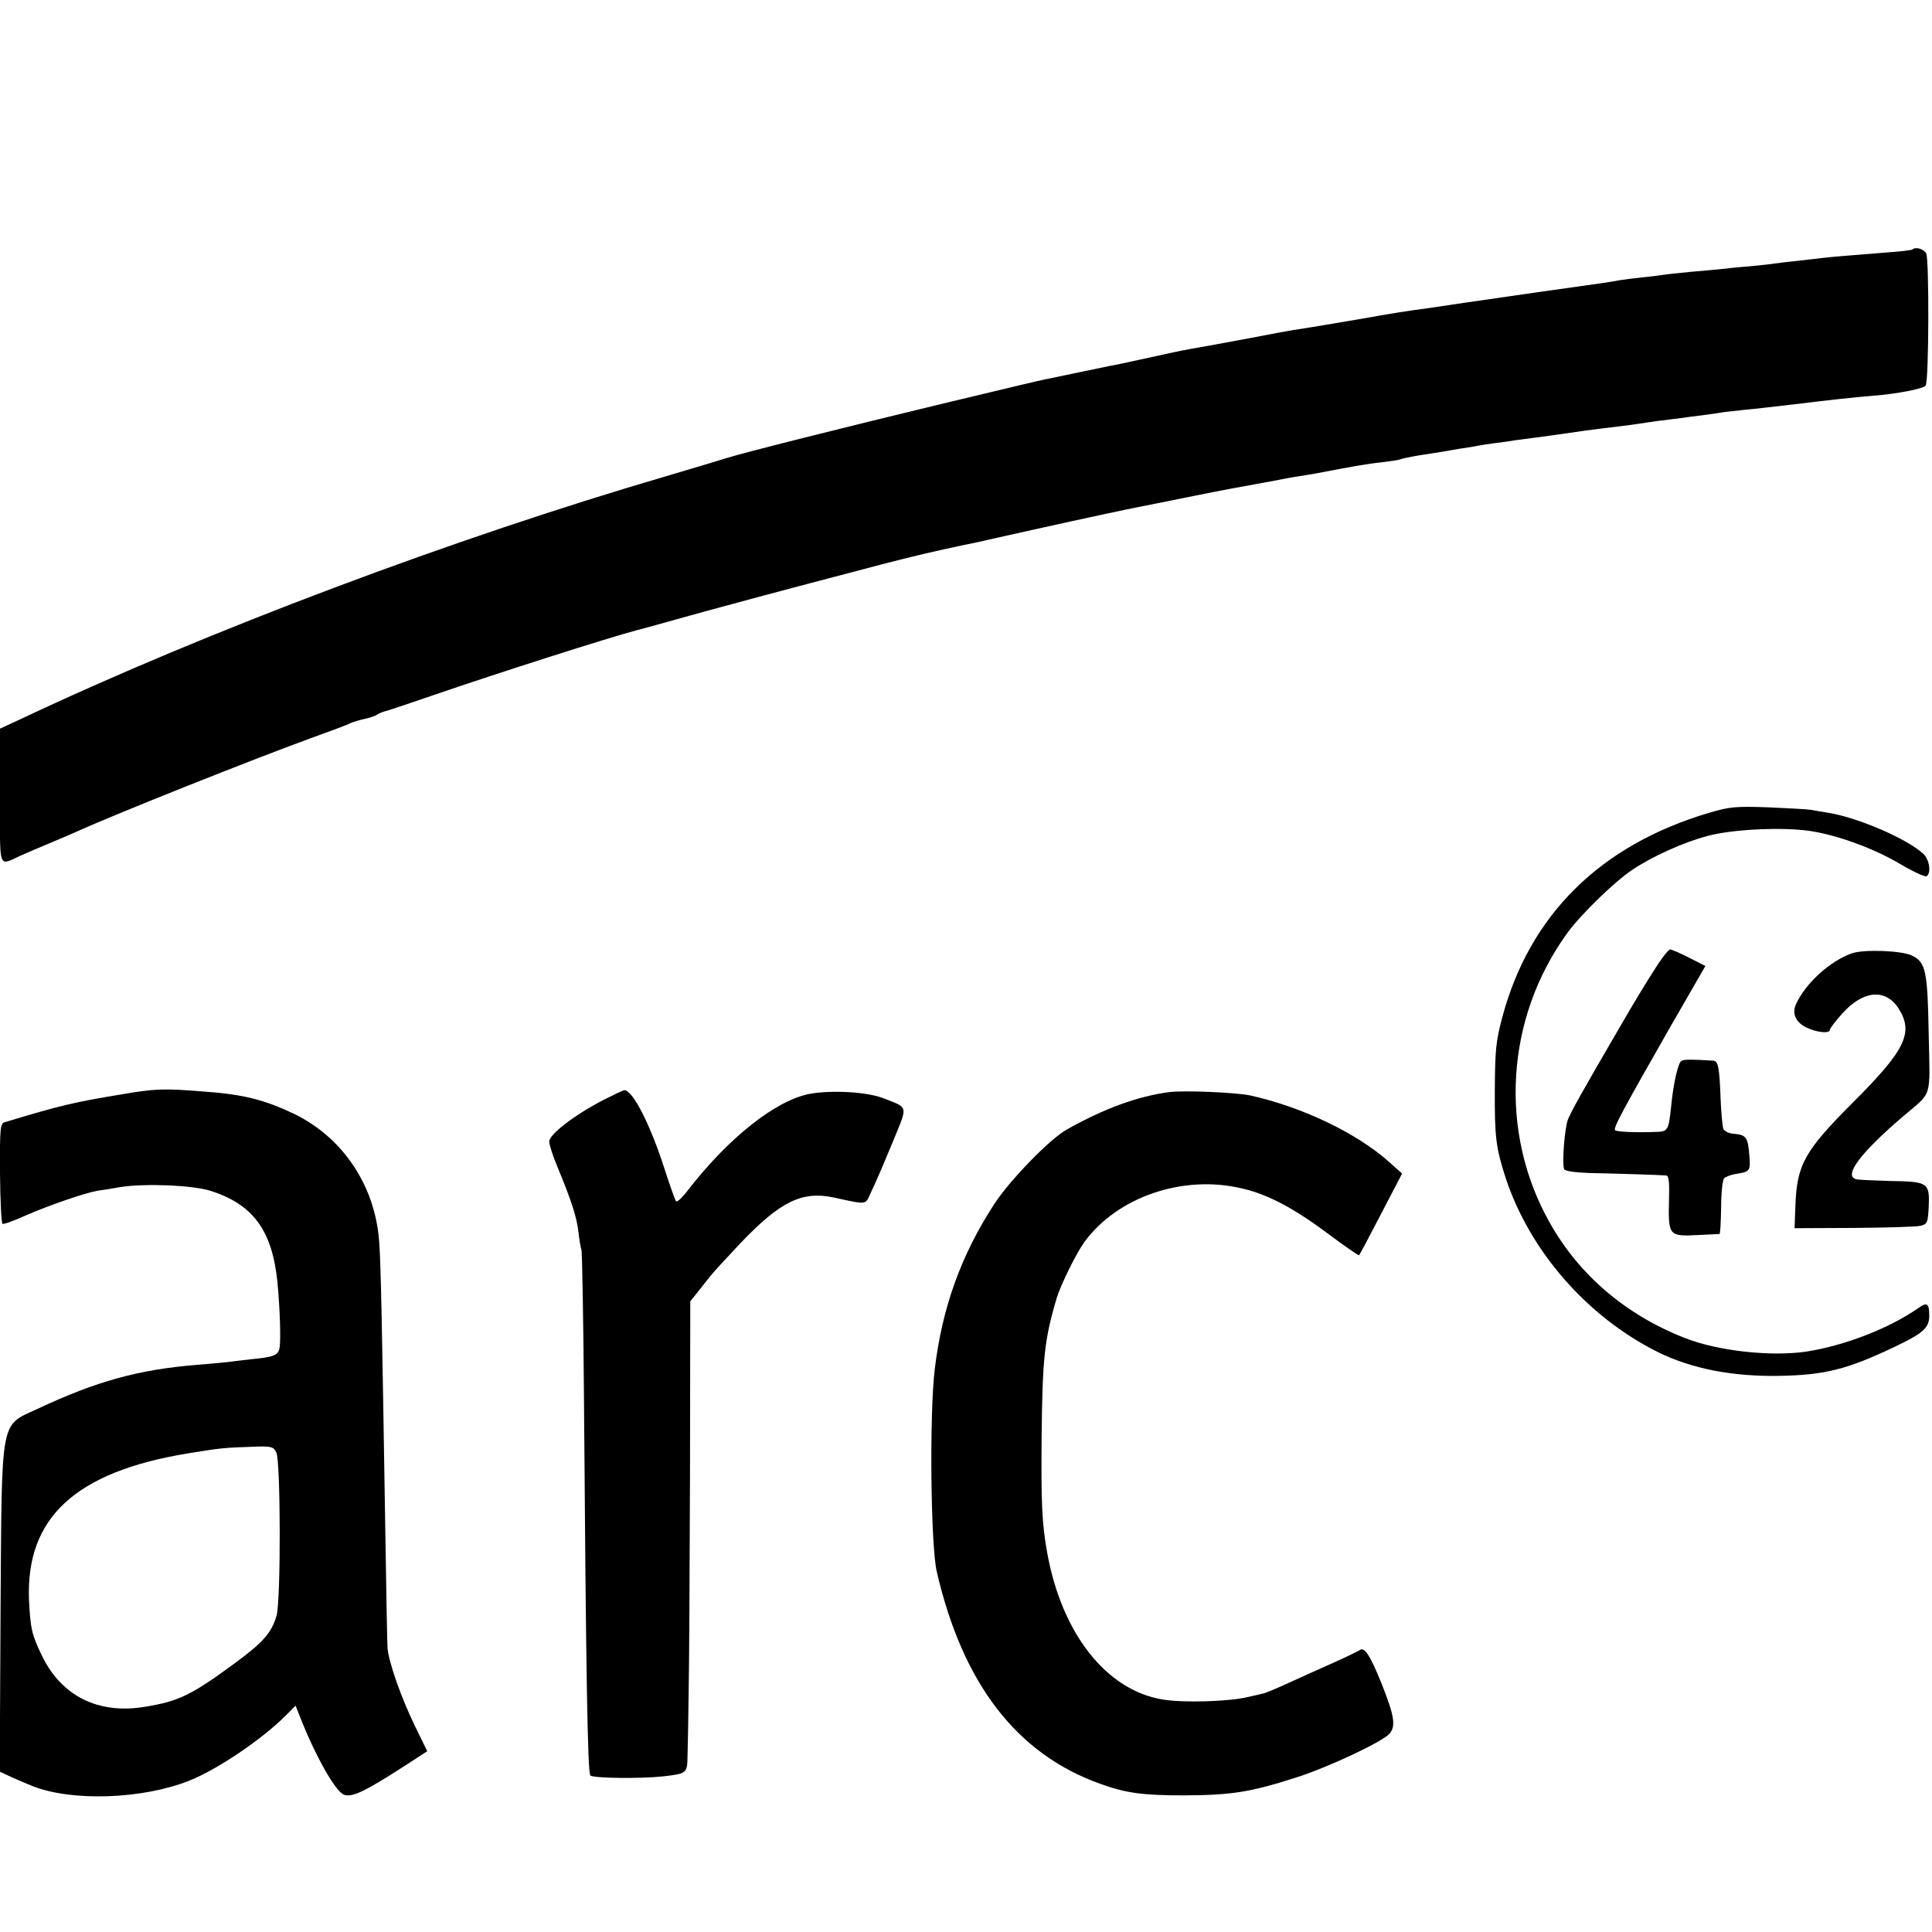
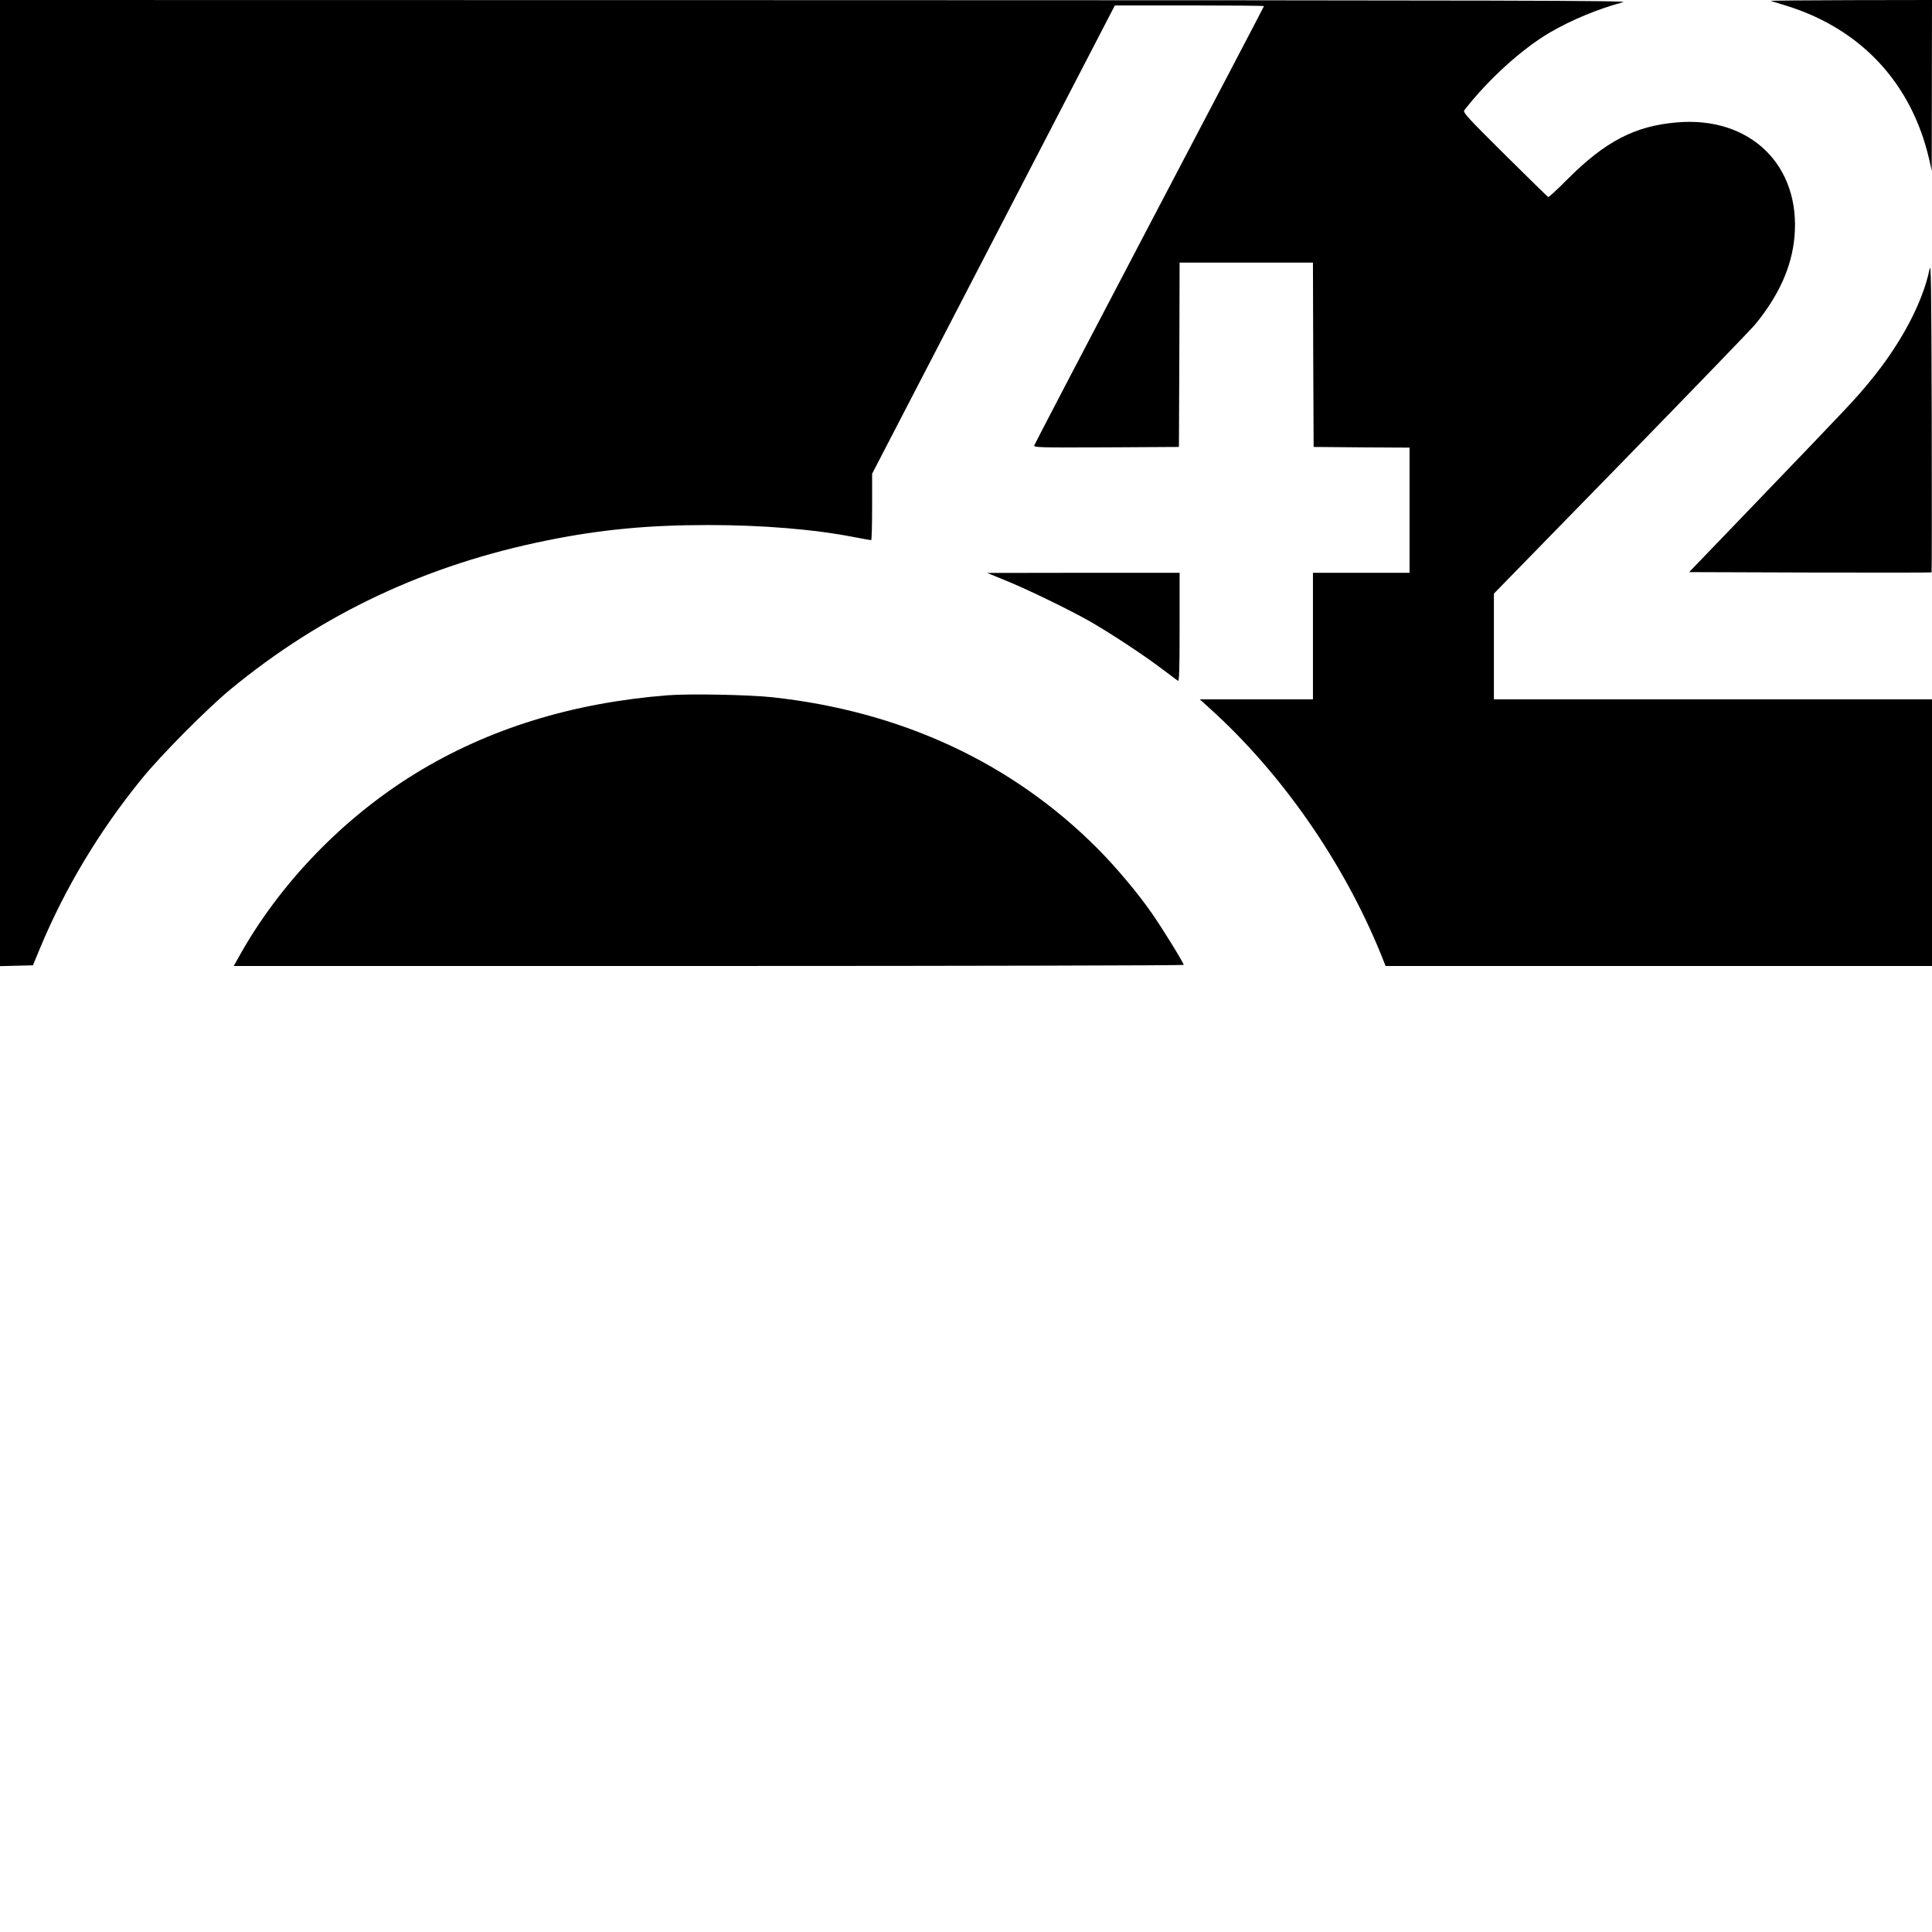
- <svg xmlns="http://www.w3.org/2000/svg" version="1.0" width="700pt" height="700pt" viewBox="0 0 700 700" preserveAspectRatio="xMidYMid meet">
-   <g transform="translate(0,700) scale(0.1,-0.1)" fill="#000000" stroke="none">
-     <path d="M6929 6096 c-2 -2 -40 -7 -84 -10 -177 -14 -211 -17 -245 -21 -19 -2 -62 -7 -95 -11 -33 -3 -68 -8 -77 -9 -9 -2 -49 -6 -90 -10 -40 -3 -86 -8 -103 -10 -16 -2 -66 -6 -110 -10 -44 -4 -89 -9 -100 -11 -11 -2 -45 -6 -75 -9 -30 -3 -66 -8 -80 -10 -14 -3 -41 -7 -60 -10 -46 -6 -458 -65 -490 -70 -14 -2 -74 -11 -135 -20 -97 -13 -146 -21 -252 -40 -53 -9 -218 -37 -248 -41 -16 -3 -40 -7 -51 -9 -19 -4 -226 -43 -319 -59 -44 -8 -62 -12 -171 -36 -55 -12 -110 -24 -124 -26 -14 -3 -68 -14 -120 -25 -52 -11 -106 -22 -120 -25 -24 -5 -66 -15 -375 -89 -348 -84 -714 -176 -770 -194 -33 -10 -132 -40 -220 -66 -767 -224 -1666 -562 -2337 -879 l-78 -36 0 -245 c0 -274 -8 -252 75 -215 22 10 69 30 105 45 36 15 83 35 105 45 139 63 634 260 840 335 72 26 137 50 145 55 9 4 31 11 50 15 19 4 40 11 45 15 6 4 19 10 30 13 11 2 92 30 180 60 233 80 628 206 730 233 6 1 118 32 250 69 132 36 300 81 373 100 72 19 193 51 266 70 115 30 193 48 301 71 11 2 29 6 40 8 11 3 103 23 205 46 207 46 353 77 390 84 14 3 93 18 175 35 144 29 173 34 240 46 17 3 41 8 55 10 51 10 75 15 110 20 20 3 47 8 60 10 124 24 186 35 236 40 32 4 61 8 65 10 3 2 34 9 70 15 35 5 75 12 89 14 14 3 43 7 64 11 21 3 48 7 60 10 12 2 41 7 66 10 25 3 56 7 70 10 14 2 45 6 70 9 52 7 89 12 185 26 39 5 93 12 120 15 28 3 61 8 75 10 14 2 44 7 68 10 23 3 59 7 81 10 21 3 56 8 76 10 21 3 50 7 64 9 14 3 55 7 91 11 36 3 117 13 180 20 130 16 212 25 285 31 91 7 185 26 192 37 12 18 13 458 2 479 -9 16 -39 25 -50 14z" />
-     <path d="M6192 4055 c-394 -117 -650 -370 -749 -741 -23 -86 -26 -119 -27 -259 -1 -176 4 -214 40 -325 88 -264 294 -500 549 -628 123 -61 271 -90 443 -87 164 3 245 24 410 102 110 52 132 71 132 116 0 45 -8 50 -39 28 -106 -74 -266 -136 -406 -158 -128 -19 -321 2 -440 49 -215 84 -384 229 -490 418 -186 329 -160 742 64 1050 49 67 167 182 233 227 72 49 187 101 274 124 92 25 274 33 374 18 101 -16 229 -63 324 -119 47 -28 91 -48 96 -45 18 11 11 61 -12 82 -59 54 -234 130 -343 148 -22 4 -51 8 -65 11 -14 2 -83 6 -155 9 -117 4 -138 2 -213 -20z" />
-     <path d="M6008 3508 c-47 -73 -86 -137 -150 -248 -120 -206 -165 -286 -177 -316 -12 -31 -22 -158 -14 -180 3 -7 37 -12 91 -14 96 -2 260 -7 279 -9 10 -1 12 -26 10 -94 -3 -123 1 -127 101 -122 42 2 79 4 82 4 3 1 5 44 6 96 0 53 5 100 11 106 5 5 23 12 39 15 56 9 57 10 52 70 -5 64 -12 72 -55 76 -18 1 -35 9 -39 18 -3 8 -8 58 -10 110 -4 112 -9 136 -26 137 -84 5 -106 5 -116 -1 -12 -7 -29 -81 -37 -163 -9 -88 -12 -93 -53 -94 -74 -3 -144 0 -150 6 -8 7 25 68 199 373 l128 222 -59 30 c-33 17 -64 30 -69 30 -5 0 -24 -24 -43 -52z" />
-     <path d="M6710 3546 c-78 -27 -167 -107 -202 -183 -17 -34 -2 -67 37 -86 38 -18 85 -23 85 -8 0 5 21 32 46 60 74 82 154 90 201 20 58 -89 29 -151 -161 -341 -178 -178 -206 -227 -211 -379 l-3 -79 217 1 c119 1 227 4 241 8 23 6 25 12 28 66 4 90 -1 94 -138 96 -63 2 -121 4 -127 7 -43 14 20 97 172 227 108 92 98 59 93 299 -4 230 -11 260 -61 284 -37 18 -174 23 -217 8z" />
-     <path d="M435 3034 c-169 -28 -216 -39 -418 -100 -16 -5 -18 -21 -17 -185 1 -98 5 -181 9 -183 3 -3 42 11 86 31 88 38 213 81 260 89 17 2 53 8 81 13 90 14 263 7 328 -14 153 -49 222 -143 241 -329 9 -90 13 -211 8 -239 -5 -28 -21 -34 -105 -42 -29 -3 -66 -8 -83 -10 -16 -2 -66 -6 -110 -10 -212 -17 -365 -59 -580 -160 -136 -63 -128 -23 -133 -727 l-3 -587 45 -21 c25 -11 58 -25 73 -31 143 -57 399 -48 568 19 101 40 260 147 348 234 l38 38 15 -38 c56 -143 127 -269 159 -284 28 -12 74 9 212 98 l91 59 -44 90 c-50 103 -95 230 -100 284 -1 20 -5 212 -8 426 -12 758 -16 961 -22 1044 -14 204 -131 379 -308 465 -107 51 -184 71 -326 81 -149 12 -177 11 -305 -11z m566 -1296 c16 -30 17 -535 1 -592 -18 -62 -48 -96 -151 -172 -158 -116 -203 -138 -326 -158 -168 -28 -302 38 -373 185 -37 76 -42 99 -47 204 -11 296 168 462 575 529 116 19 134 21 232 24 71 3 78 1 89 -20z" />
-     <path d="M2187 3015 c-106 -55 -197 -125 -197 -151 0 -12 14 -55 31 -95 50 -121 69 -180 75 -234 3 -27 8 -57 11 -65 2 -8 7 -258 9 -555 7 -973 13 -1338 23 -1348 10 -10 184 -12 265 -3 85 10 86 11 87 74 1 31 3 131 4 222 2 91 4 449 5 795 l1 630 32 40 c17 22 39 49 47 59 8 10 55 61 103 112 144 151 223 190 339 165 119 -26 113 -27 131 13 29 62 44 98 88 204 48 117 50 108 -41 143 -58 23 -186 30 -265 16 -124 -23 -297 -160 -447 -355 -18 -23 -35 -39 -39 -34 -3 4 -22 57 -42 119 -51 159 -115 284 -145 283 -4 0 -37 -16 -75 -35z" />
-     <path d="M4235 3043 c-112 -15 -234 -59 -369 -135 -62 -34 -208 -185 -264 -271 -120 -185 -188 -374 -215 -596 -20 -163 -15 -640 7 -735 94 -407 290 -661 592 -769 94 -34 155 -42 304 -42 173 1 239 11 410 66 115 37 308 128 334 157 24 28 19 63 -29 184 -41 101 -62 133 -79 119 -6 -4 -49 -25 -96 -46 -47 -21 -119 -53 -160 -72 -41 -19 -82 -36 -90 -38 -8 -2 -37 -9 -65 -15 -66 -15 -227 -20 -300 -8 -205 32 -368 238 -421 533 -19 107 -22 177 -20 420 3 283 10 353 55 503 15 49 71 162 100 202 120 164 358 245 571 194 93 -21 189 -72 313 -165 60 -45 110 -79 111 -77 2 1 38 69 80 150 l76 146 -47 42 c-119 106 -315 199 -503 241 -54 11 -237 19 -295 12z" />
+ <svg xmlns="http://www.w3.org/2000/svg" version="1.0" width="1420pt" height="1420pt" viewBox="0 0 1420 1420" preserveAspectRatio="xMidYMid meet">
+   <g transform="translate(0,1420) scale(0.1,-0.1)" fill="#000000" stroke="none">
+     <path d="M0 10650 l0 -3551 121 3 121 3 48 116 c184 445 439 871 752 1255 139 172 481 516 648 654 675 558 1444 920 2336 1099 390 79 738 112 1179 112 400 0 781 -31 1085 -91 58 -11 108 -20 113 -20 4 0 7 110 7 244 l0 244 892 1721 892 1721 548 0 c301 0 548 -2 548 -5 0 -3 -379 -726 -842 -1608 -462 -881 -843 -1610 -846 -1620 -4 -16 24 -17 529 -15 l534 3 3 678 2 677 490 0 490 0 2 -677 3 -678 353 -3 352 -2 0 -460 0 -460 -355 0 -355 0 0 -465 0 -465 -416 0 -416 0 73 -66 c530 -478 984 -1132 1260 -1811 l33 -83 2008 0 2008 0 0 980 0 980 -1610 0 -1610 0 0 389 0 388 931 954 c512 525 957 986 989 1024 174 212 269 423 289 642 48 528 -326 892 -869 843 -306 -27 -522 -140 -799 -417 -73 -74 -137 -133 -142 -131 -4 2 -148 142 -319 312 -270 268 -309 310 -298 325 175 226 424 452 631 573 158 92 356 174 537 222 48 12 -681 14 -5937 15 l-5993 1 0 -3550z" />
+     <path d="M13015 14193 c11 -3 70 -21 130 -40 541 -173 906 -570 1034 -1123 l19 -85 1 628 1 627 -602 -1 c-332 -1 -594 -3 -583 -6z" />
+     <path d="M14182 12221 c-52 -251 -215 -555 -444 -831 -116 -139 -122 -145 -823 -875 l-500 -520 889 -3 c489 -1 891 -1 893 1 2 2 2 519 1 1148 -3 978 -5 1135 -16 1080z" />
+     <path d="M7390 9934 c163 -66 477 -219 626 -304 149 -86 397 -249 524 -346 58 -44 111 -83 118 -88 9 -6 12 76 12 393 l0 401 -707 0 -708 -1 135 -55z" />
+     <path d="M4910 9090 c-702 -55 -1320 -246 -1855 -574 -536 -329 -1002 -813 -1299 -1348 l-38 -68 3491 0 c1920 0 3491 4 3491 8 0 15 -160 274 -237 384 -105 150 -265 340 -398 473 -627 629 -1441 1007 -2386 1110 -173 19 -610 27 -769 15z" />
  </g>
</svg>
